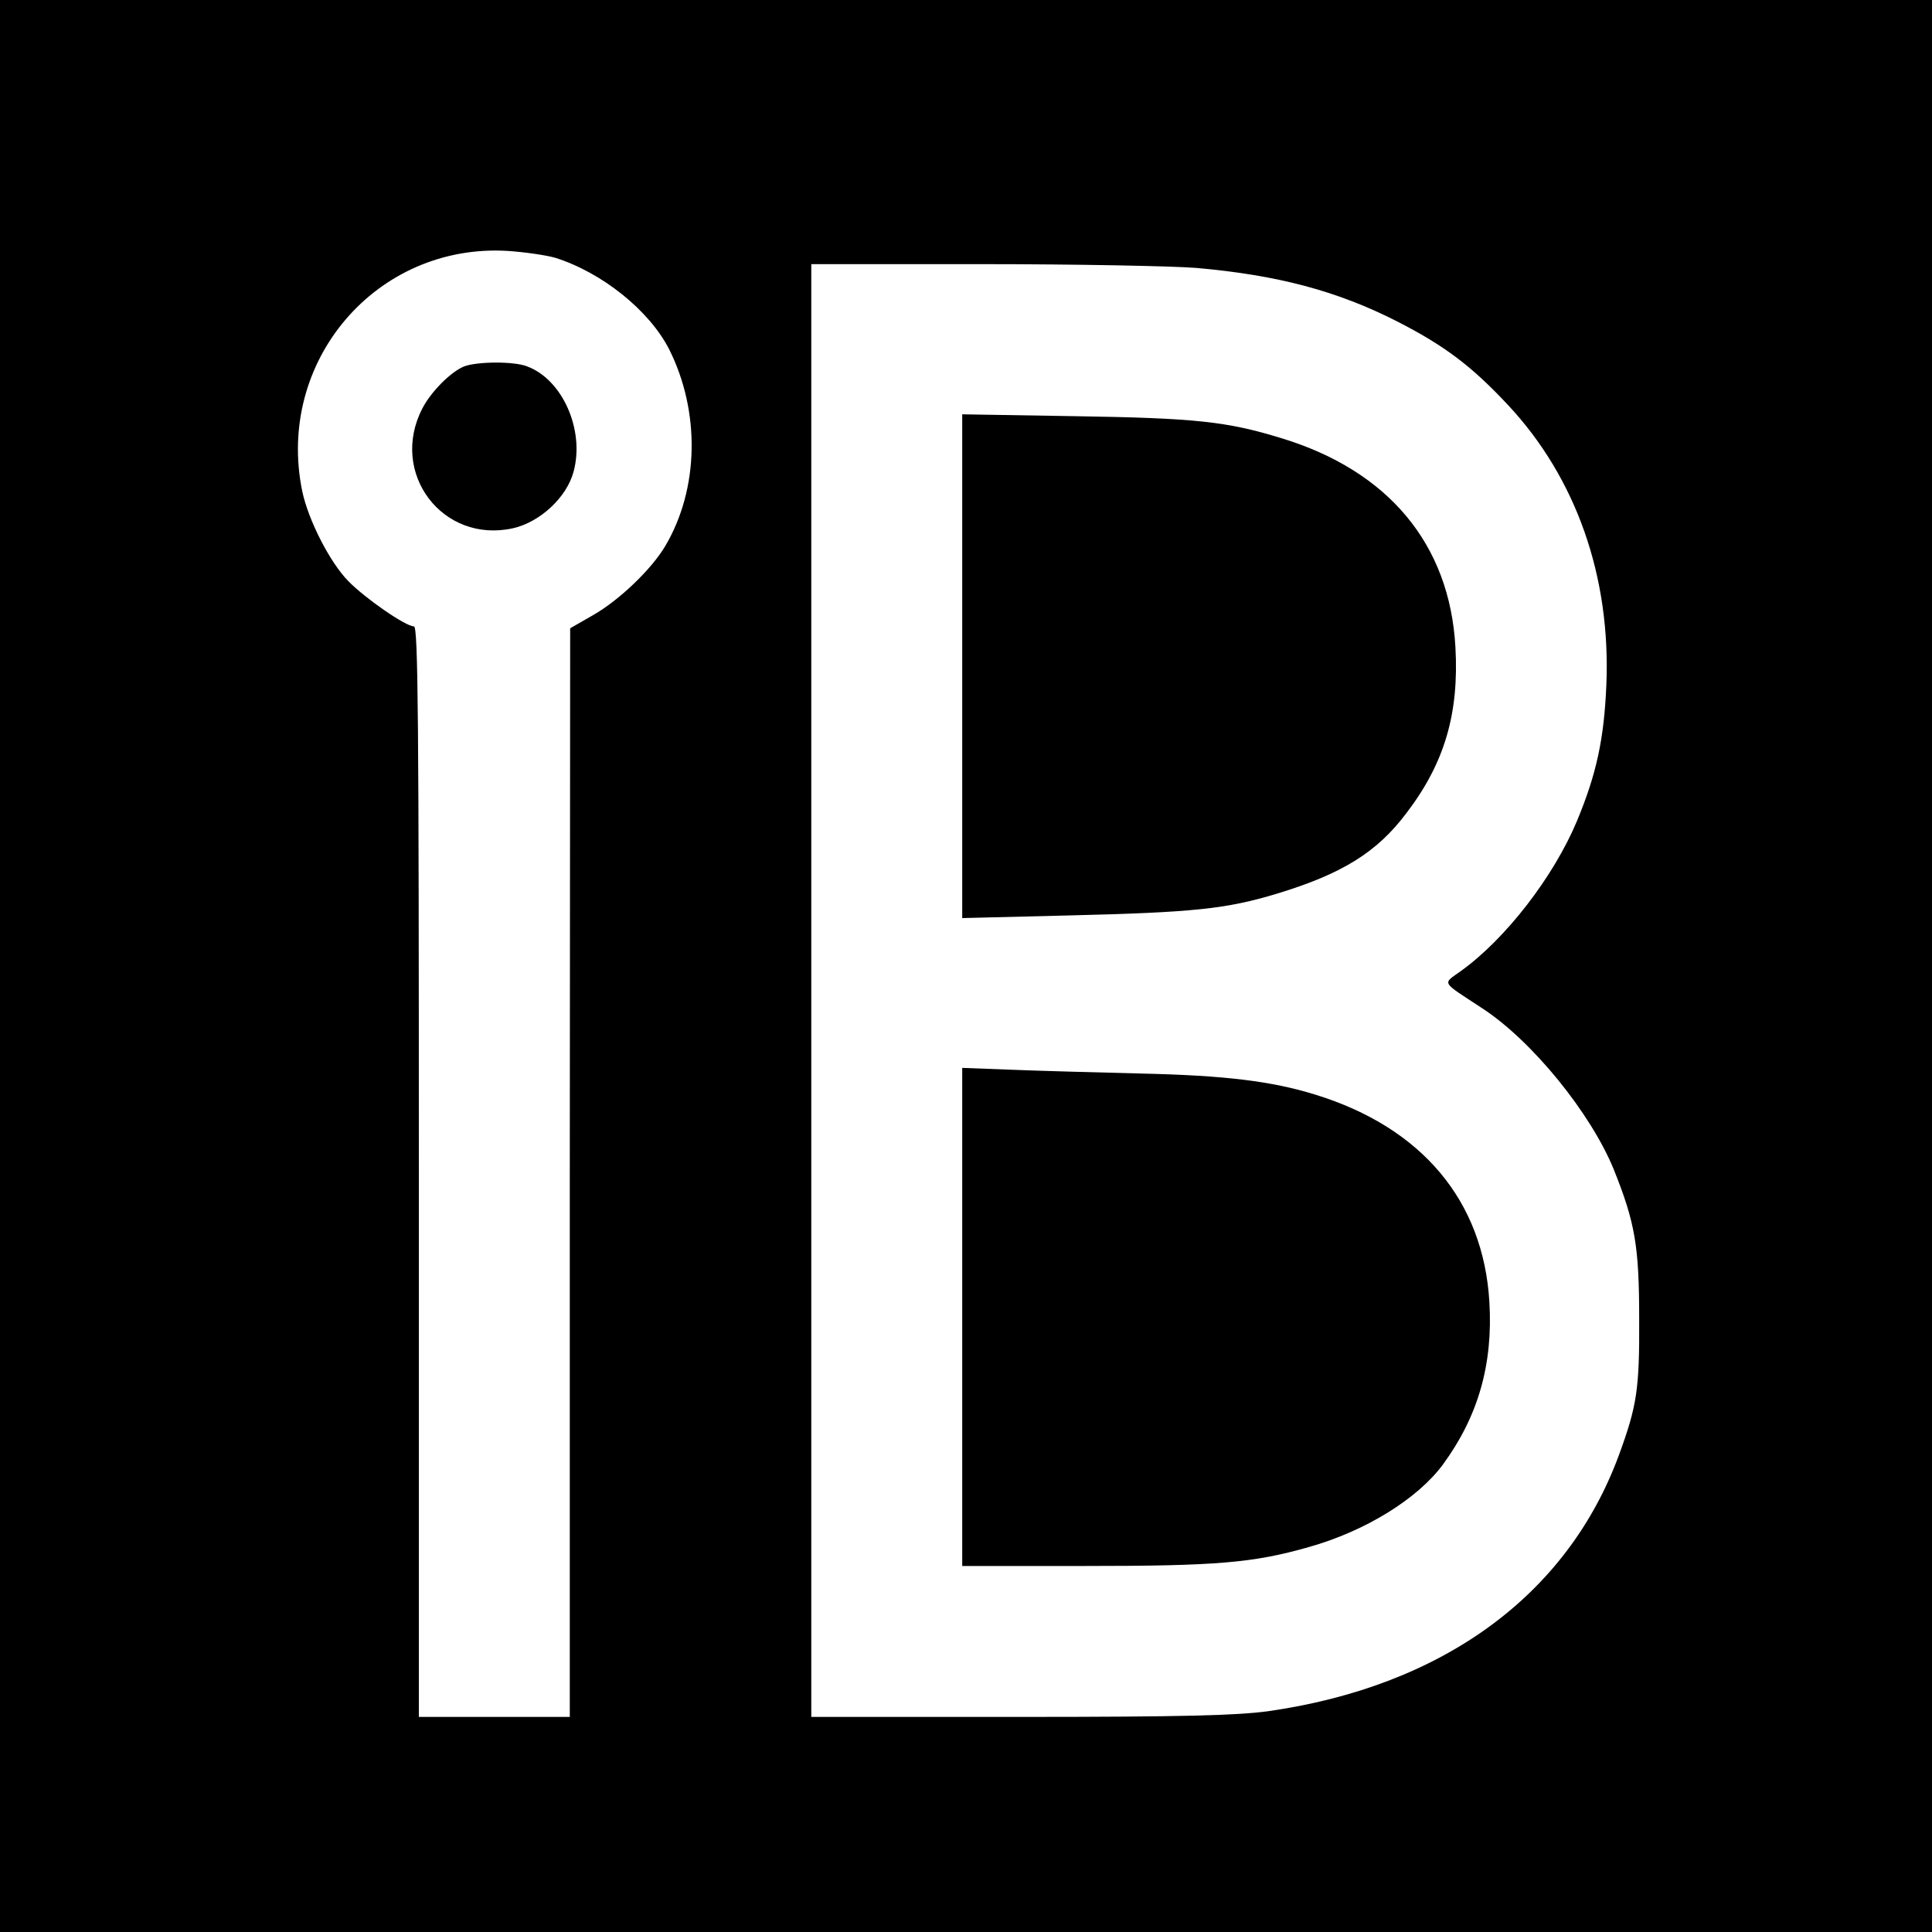
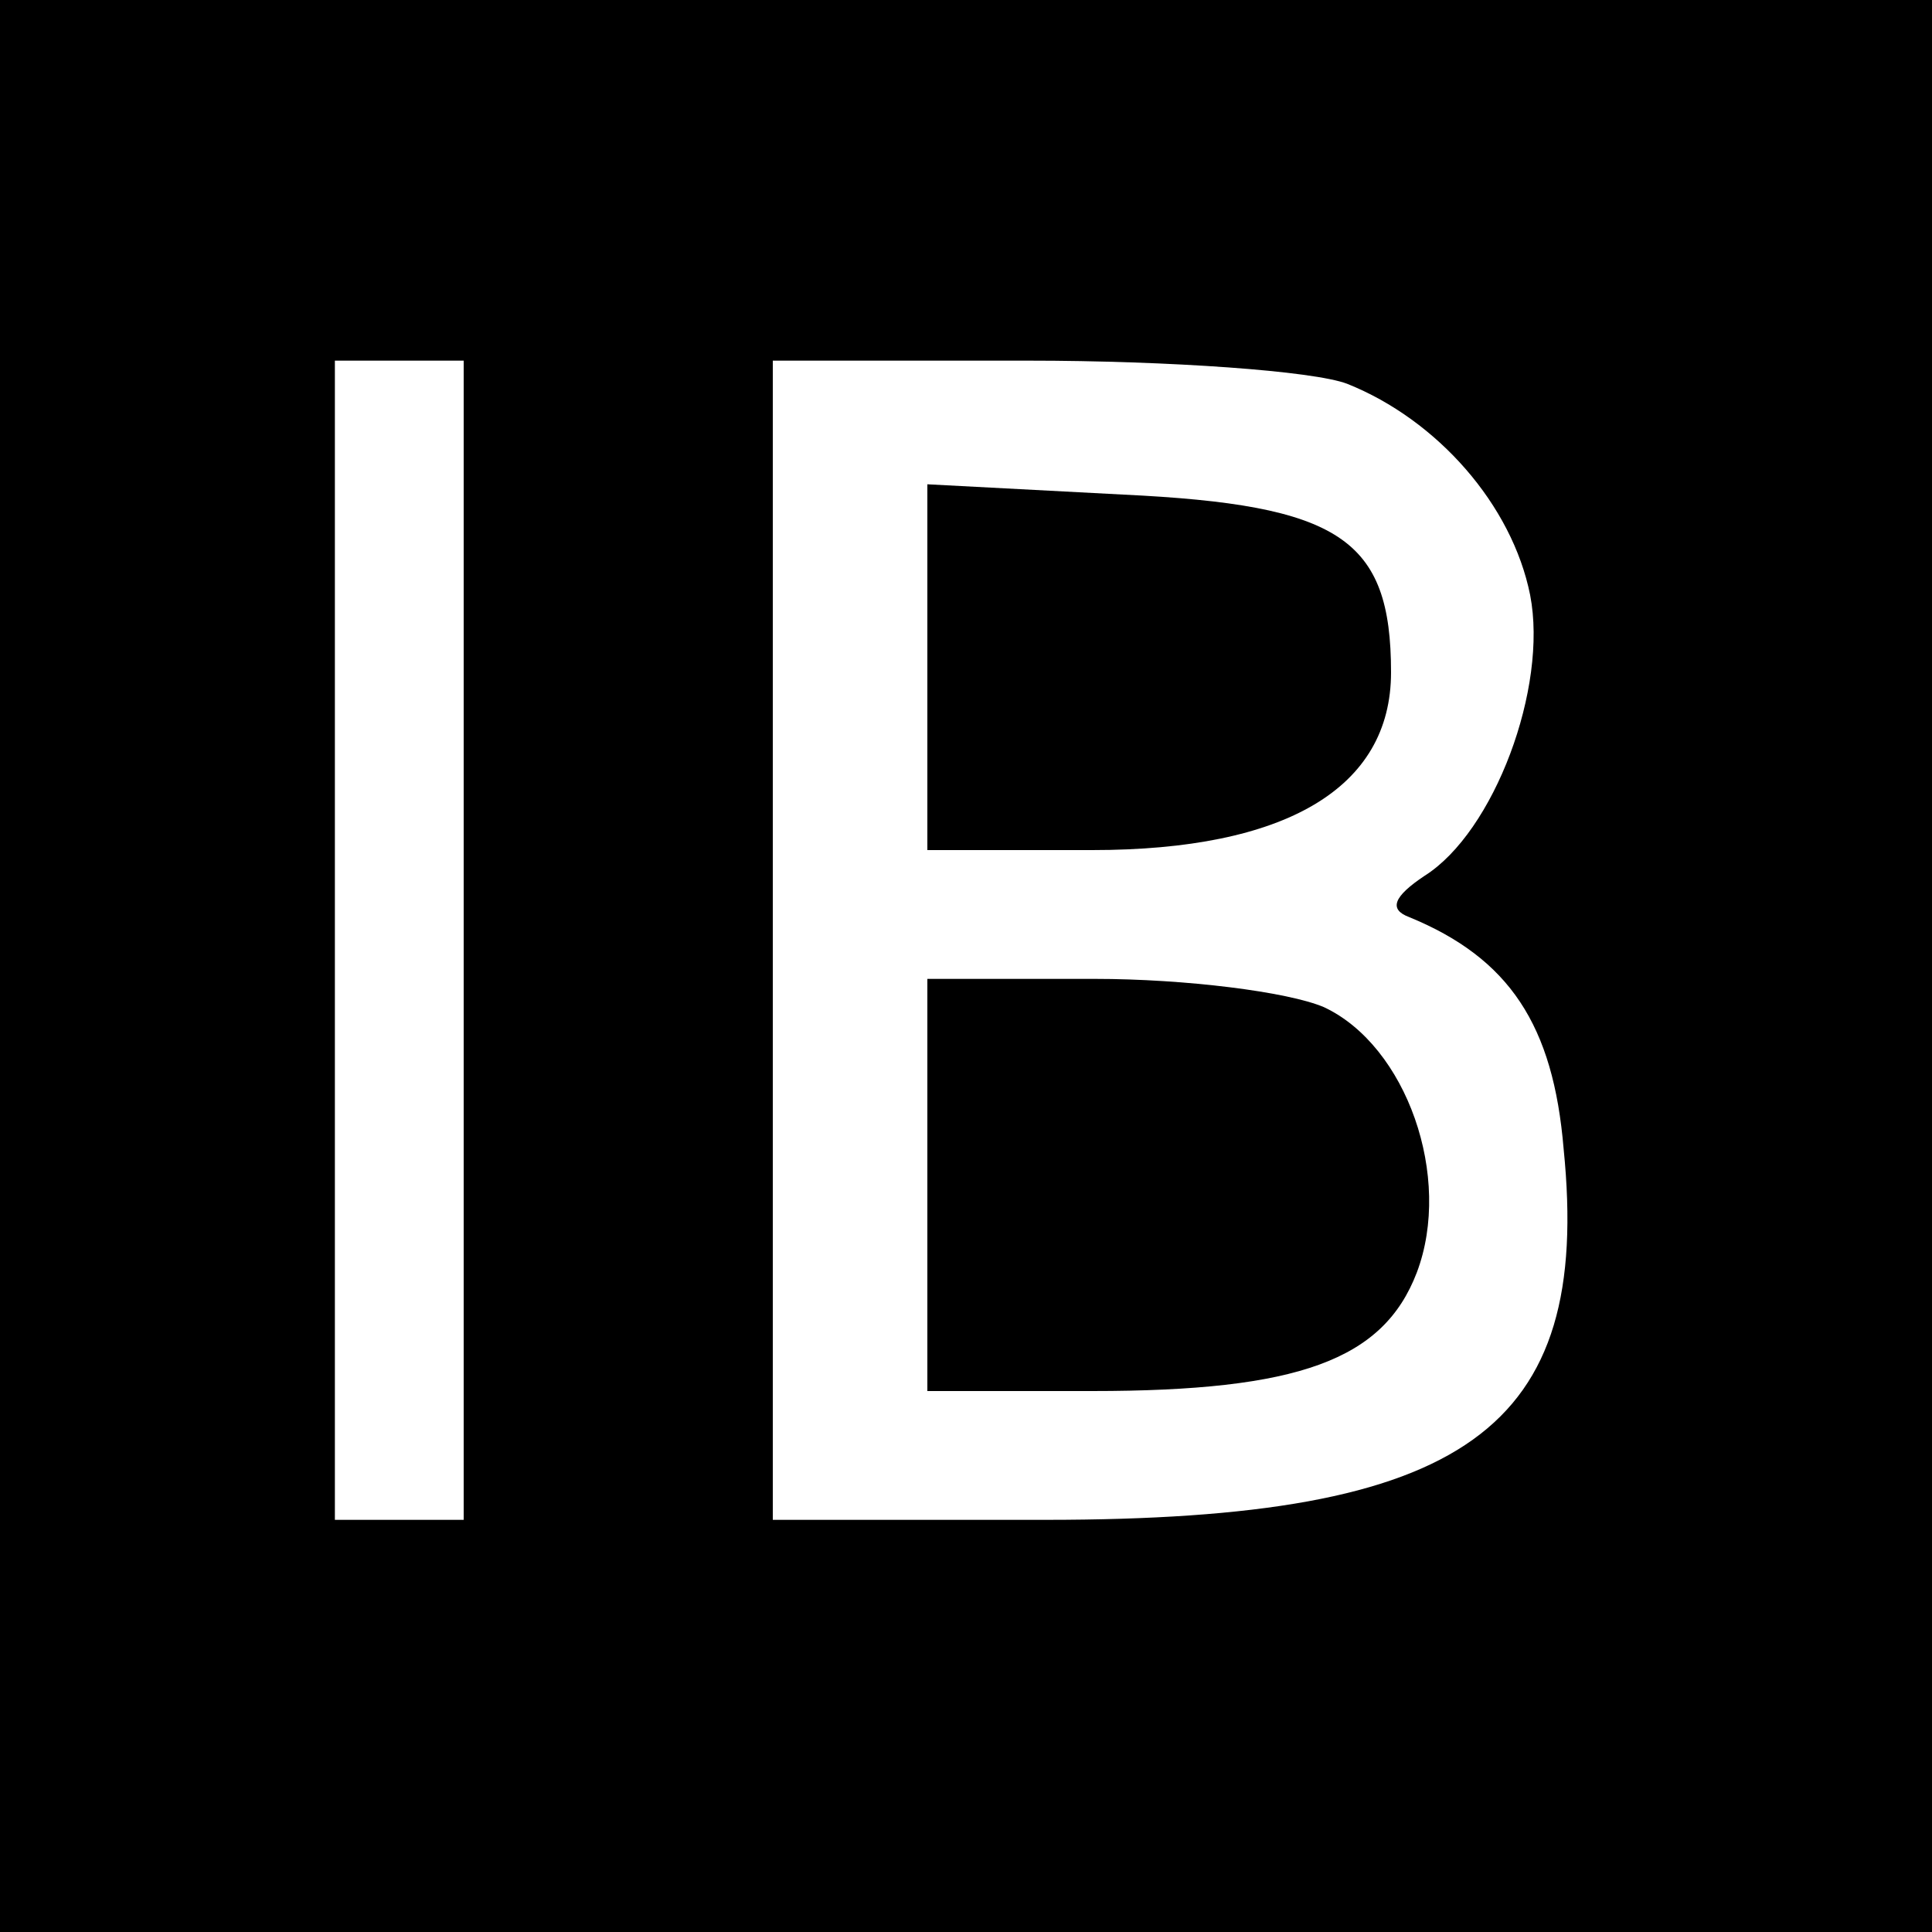
- <svg xmlns="http://www.w3.org/2000/svg" version="1.0" width="512pt" height="512pt" viewBox="0 0 512 512" preserveAspectRatio="xMidYMid meet">
-   <g transform="translate(0,512) scale(0.1,-0.1)" fill="#000000" stroke="none">
-     <path d="M0 2560 l0 -2560 2560 0 2560 0 0 2560 0 2560 -2560 0 -2560 0 0 -2560z m1471 1877 c124 -39 249 -139 302 -242 83 -165 80 -370 -10 -522 -36 -61 -121 -143 -191 -183 l-61 -35 -1 -1442 0 -1443 -200 0 -200 0 0 1445 c0 1204 -2 1445 -13 1445 -22 0 -129 74 -174 120 -49 50 -106 162 -122 238 -71 345 197 658 545 637 44 -3 100 -11 125 -18z m1699 -27 c216 -19 374 -61 533 -142 125 -64 197 -118 294 -222 180 -193 272 -454 260 -741 -6 -143 -26 -236 -78 -361 -62 -148 -189 -312 -307 -397 -50 -36 -55 -26 56 -99 132 -86 288 -278 349 -428 56 -140 67 -202 67 -395 1 -187 -6 -231 -54 -362 -137 -371 -467 -612 -930 -678 -83 -11 -222 -15 -657 -15 l-553 0 0 1925 0 1925 453 0 c248 0 504 -5 567 -10z" />
-     <path d="M1230 4149 c-35 -14 -88 -67 -111 -112 -88 -171 54 -358 240 -317 72 16 143 82 161 150 30 110 -29 244 -123 279 -35 14 -133 13 -167 0z" />
-     <path d="M2550 3355 l0 -668 283 7 c330 8 417 17 552 58 171 52 264 109 342 213 101 132 140 264 130 440 -15 273 -178 468 -462 554 -143 44 -227 53 -542 58 l-303 5 0 -667z" />
-     <path d="M2550 1630 l0 -660 328 0 c344 0 443 8 590 50 150 42 289 128 356 219 93 127 133 265 123 431 -16 268 -179 462 -461 549 -116 36 -240 51 -461 56 -115 3 -270 7 -342 10 l-133 5 0 -660z" />
+ <svg xmlns="http://www.w3.org/2000/svg" version="1.0" width="75pt" height="75pt" viewBox="0 0 75 75" preserveAspectRatio="xMidYMid meet">
+   <g transform="translate(0,75) scale(0.1,-0.1)" fill="#000000" stroke="none">
+     <path d="M0 375 l0 -375 375 0 375 0 0 375 0 375 -375 0 -375 0 0 -375z m180 10 l0 -225 -25 0 -25 0 0 225 0 225 25 0 25 0 0 -225z m343 216 c35 -14 64 -47 71 -82 7 -36 -14 -92 -41 -109 -12 -8 -14 -13 -6 -16 39 -16 56 -42 60 -90 11 -109 -38 -144 -201 -144 l-106 0 0 225 0 225 99 0 c55 0 111 -4 124 -9z" />
+     <path d="M360 491 l0 -71 64 0 c75 0 116 24 116 69 0 52 -20 65 -104 69 l-76 4 0 -71z" />
+     <path d="M360 290 l0 -80 64 0 c80 0 113 12 126 46 14 37 -4 88 -36 103 -14 6 -54 11 -89 11 l-65 0 0 -80z" />
  </g>
</svg>
